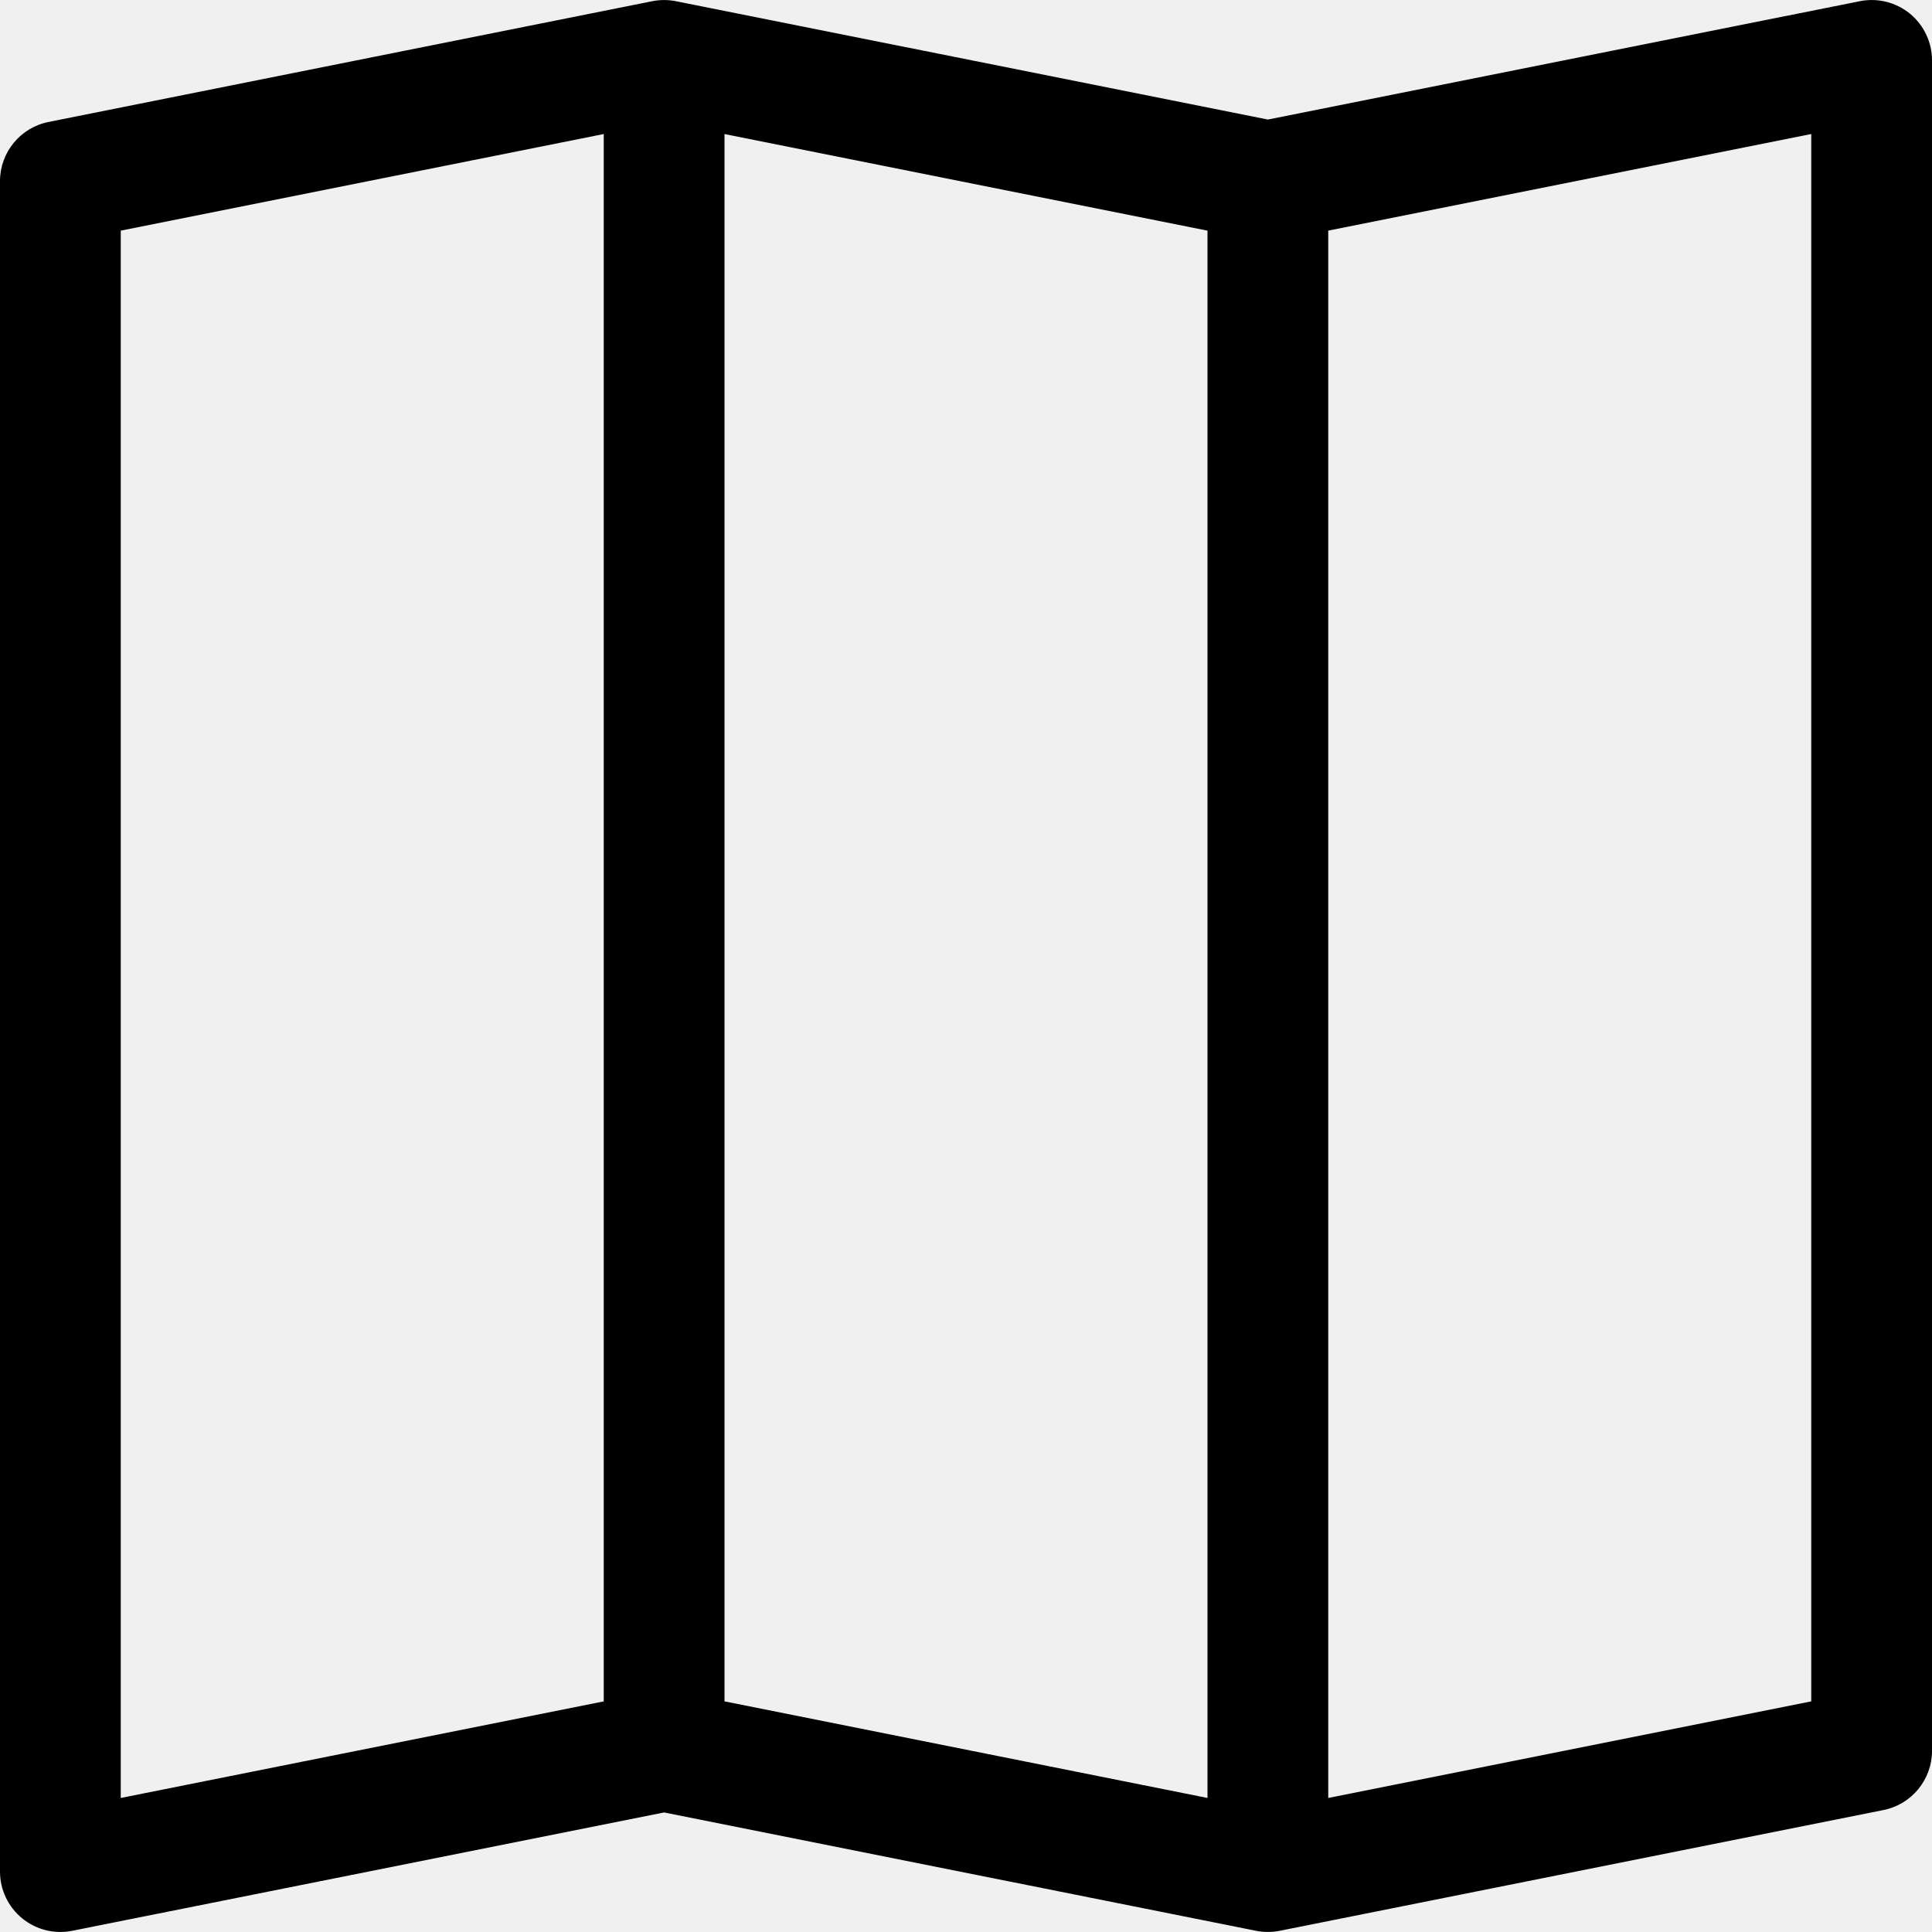
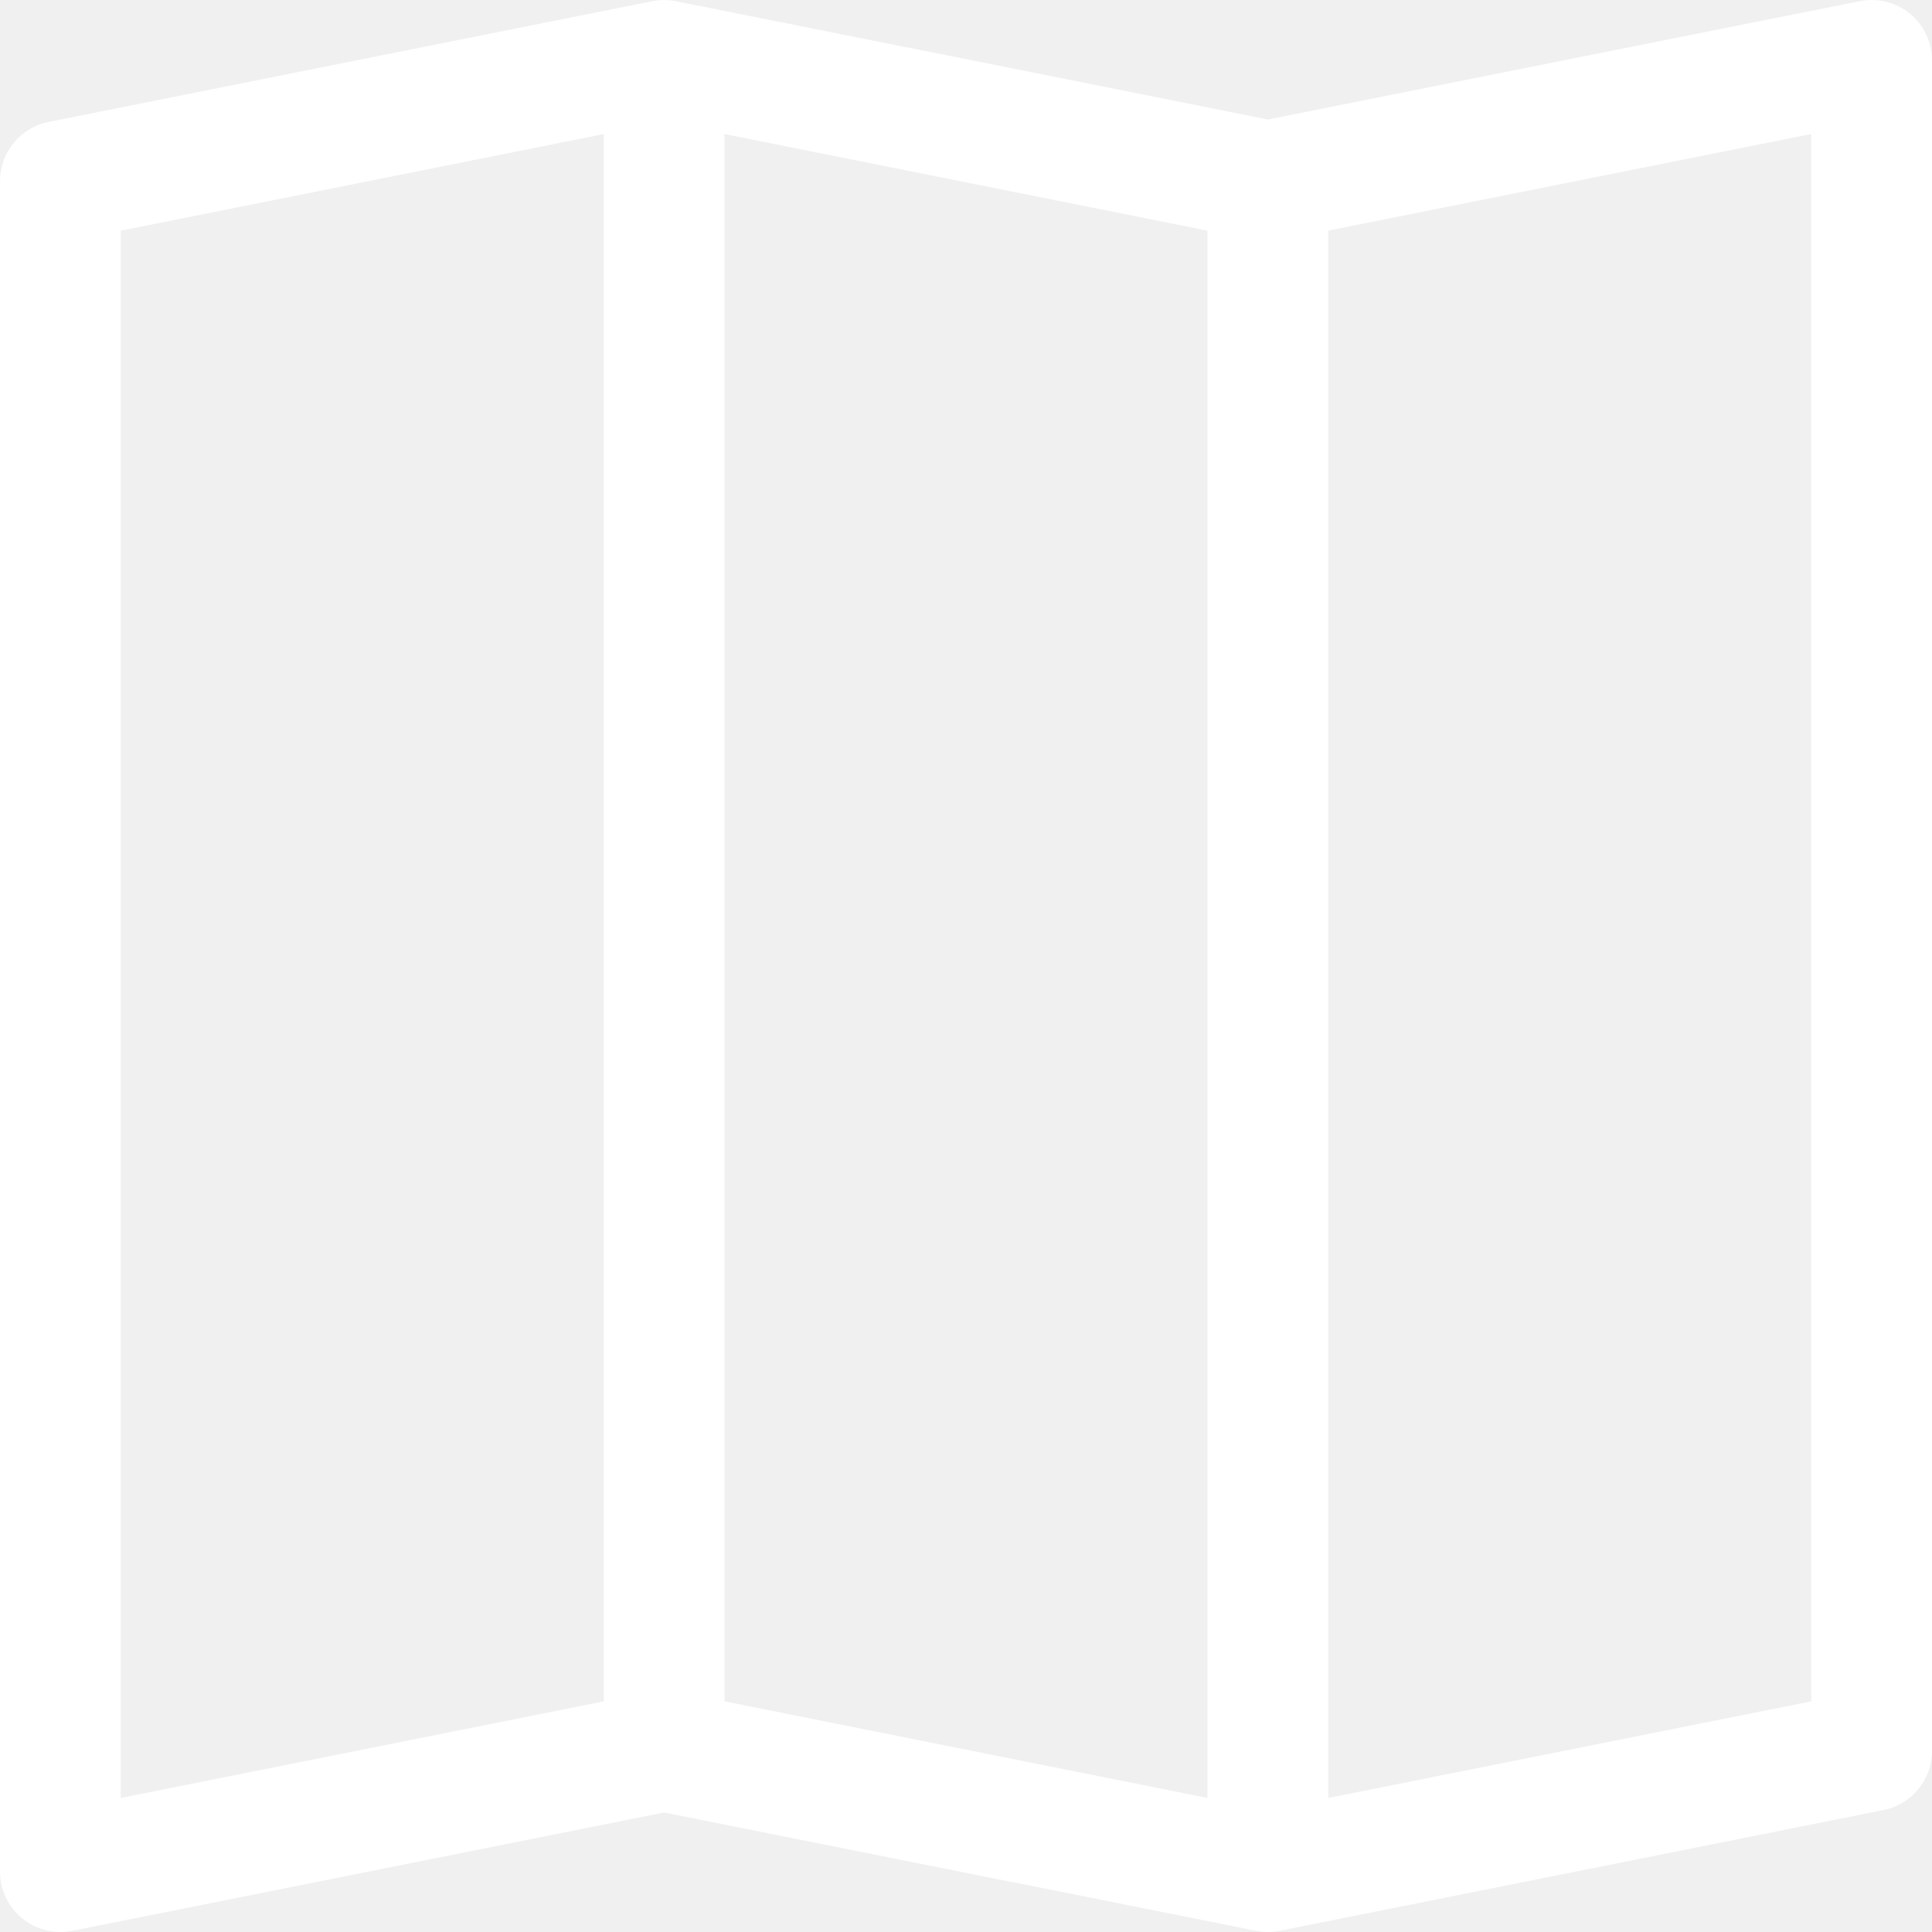
- <svg xmlns="http://www.w3.org/2000/svg" width="16" height="16" fill="currentColor" class="bi bi-map" viewBox="0 0 16 16">
+ <svg xmlns="http://www.w3.org/2000/svg" width="16" height="16" fill="white" class="bi bi-map" viewBox="0 0 16 16">
  <path fill-rule="evenodd" d="M15.817.113A.5.5 0 0 1 16 .5v14a.5.5 0 0 1-.402.49l-5 1a.502.502 0 0 1-.196 0L5.5 15.01l-4.902.98A.5.5 0 0 1 0 15.5v-14a.5.5 0 0 1 .402-.49l5-1a.5.5 0 0 1 .196 0L10.5.99l4.902-.98a.5.5 0 0 1 .415.103zM10 1.91l-4-.8v12.98l4 .8V1.91zm1 12.98 4-.8V1.11l-4 .8v12.98zm-6-.8V1.11l-4 .8v12.98l4-.8z" />
</svg>
